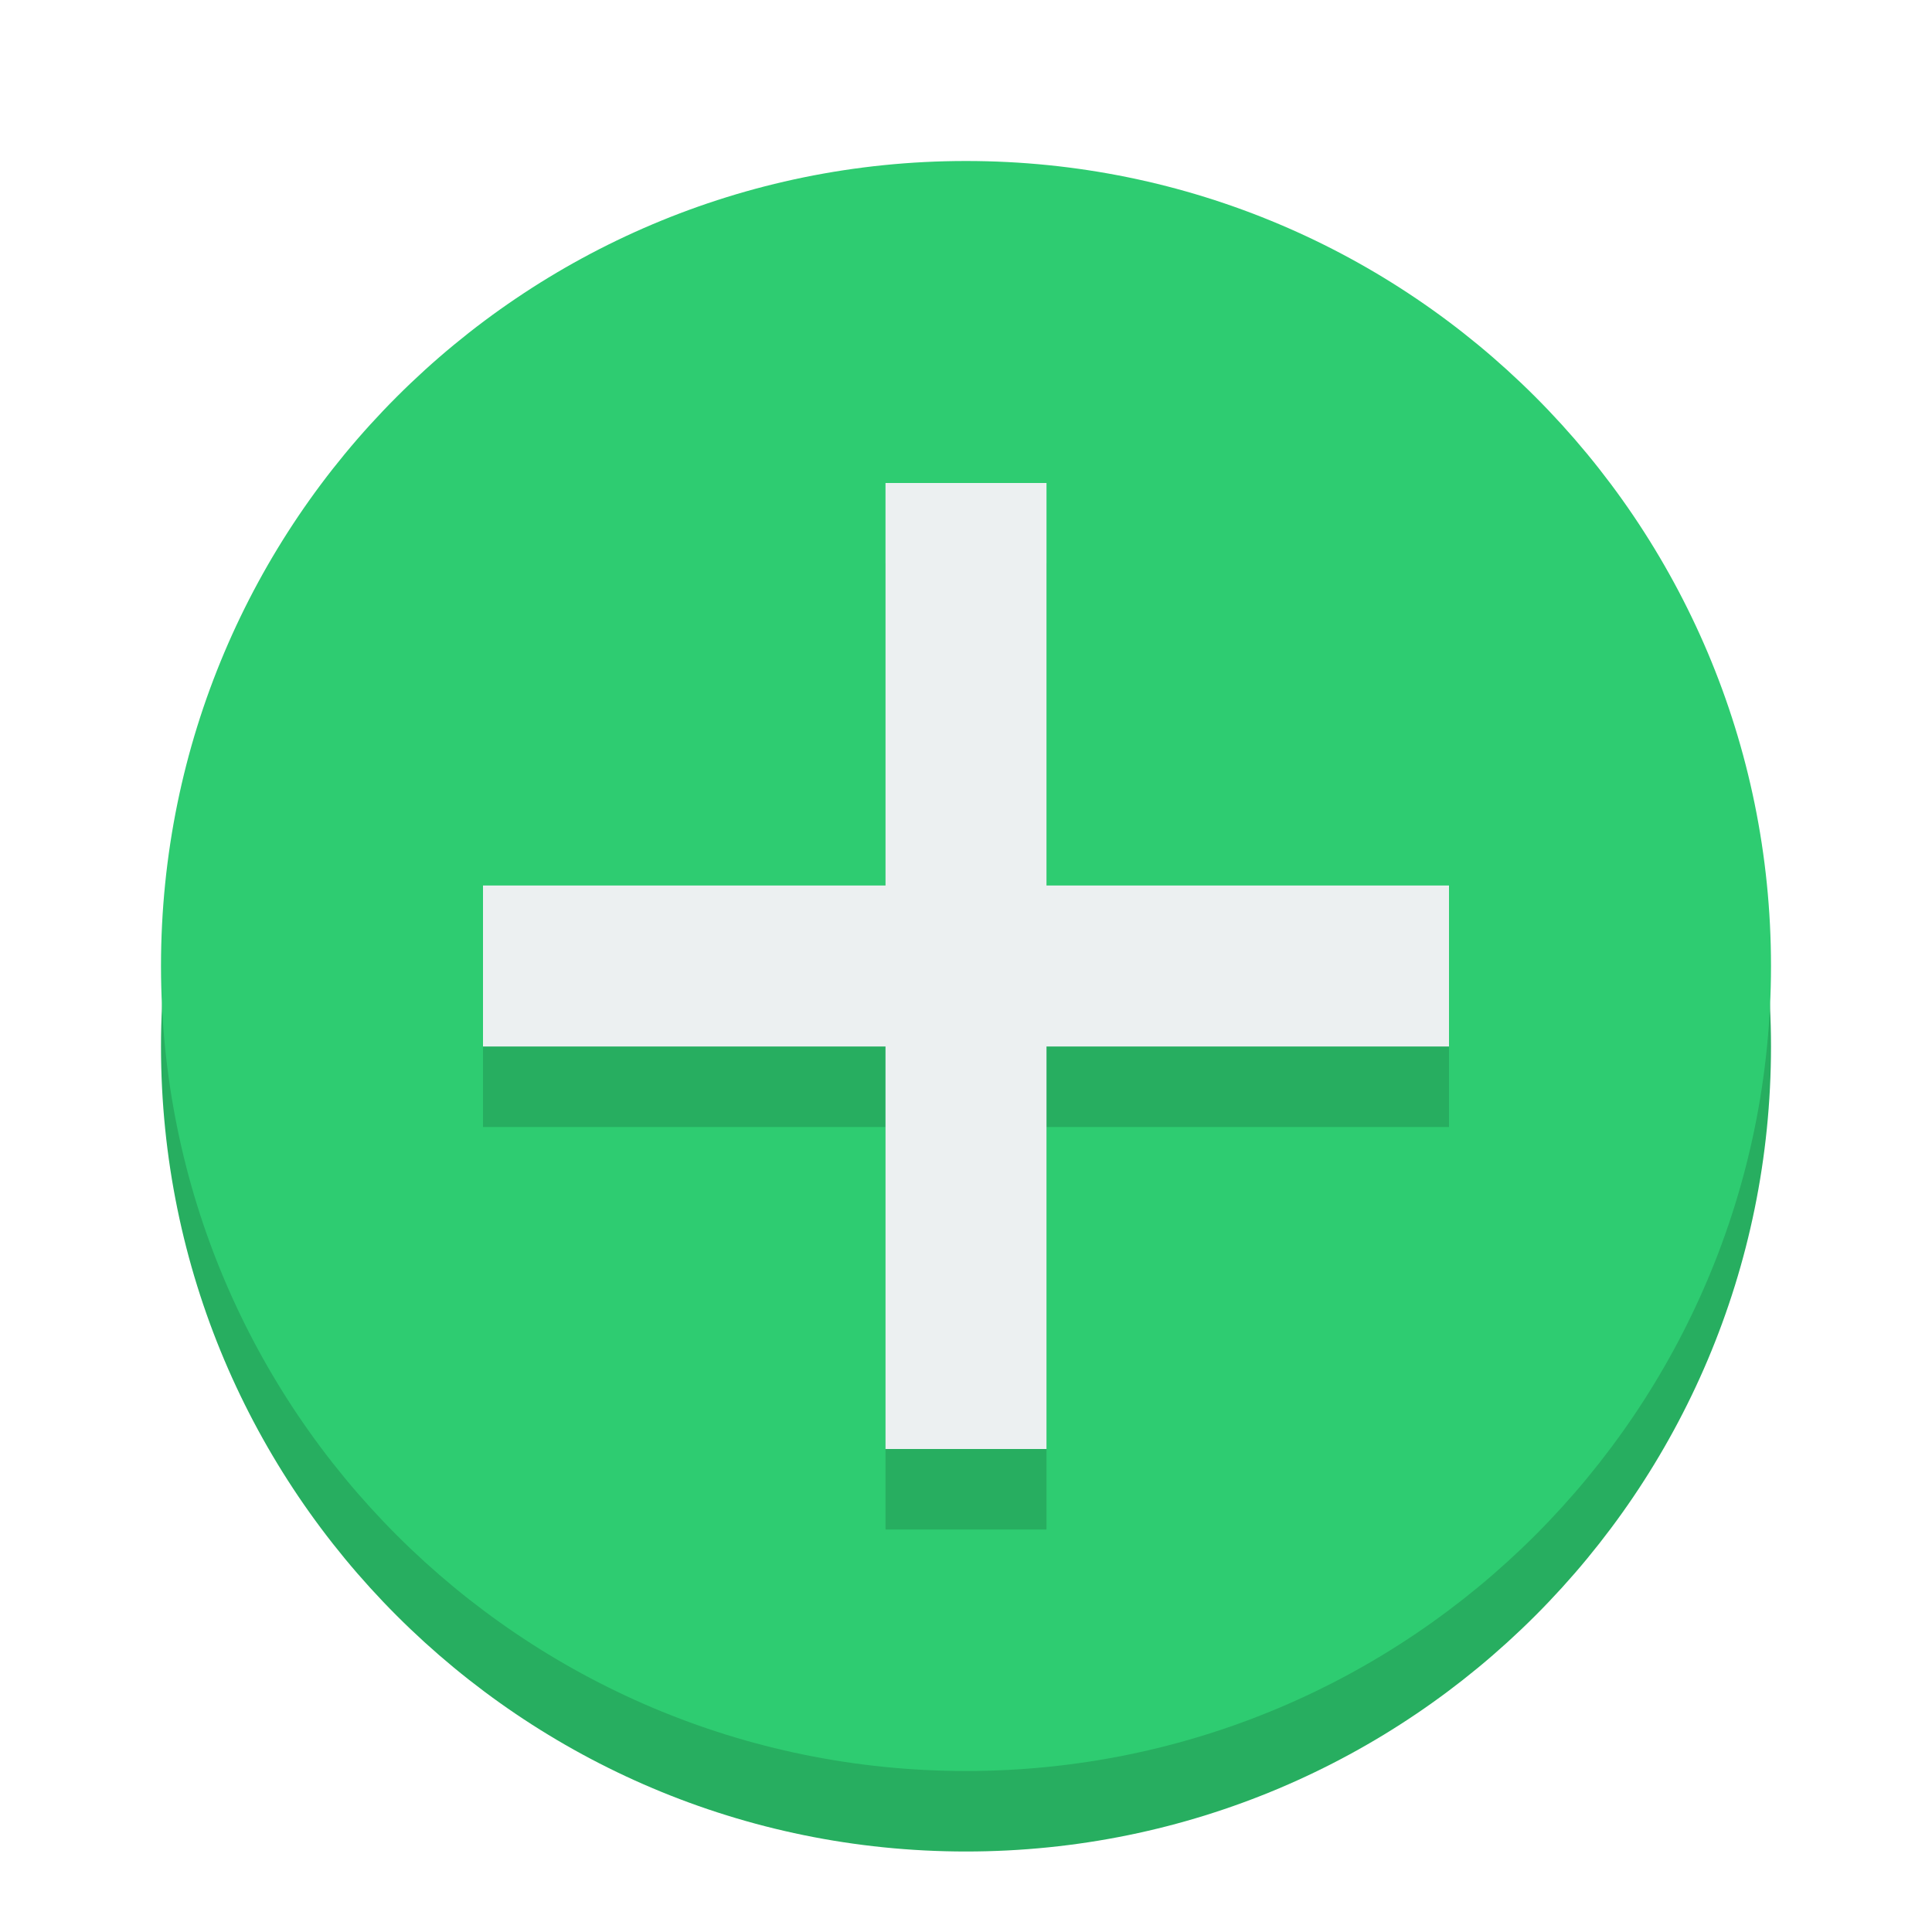
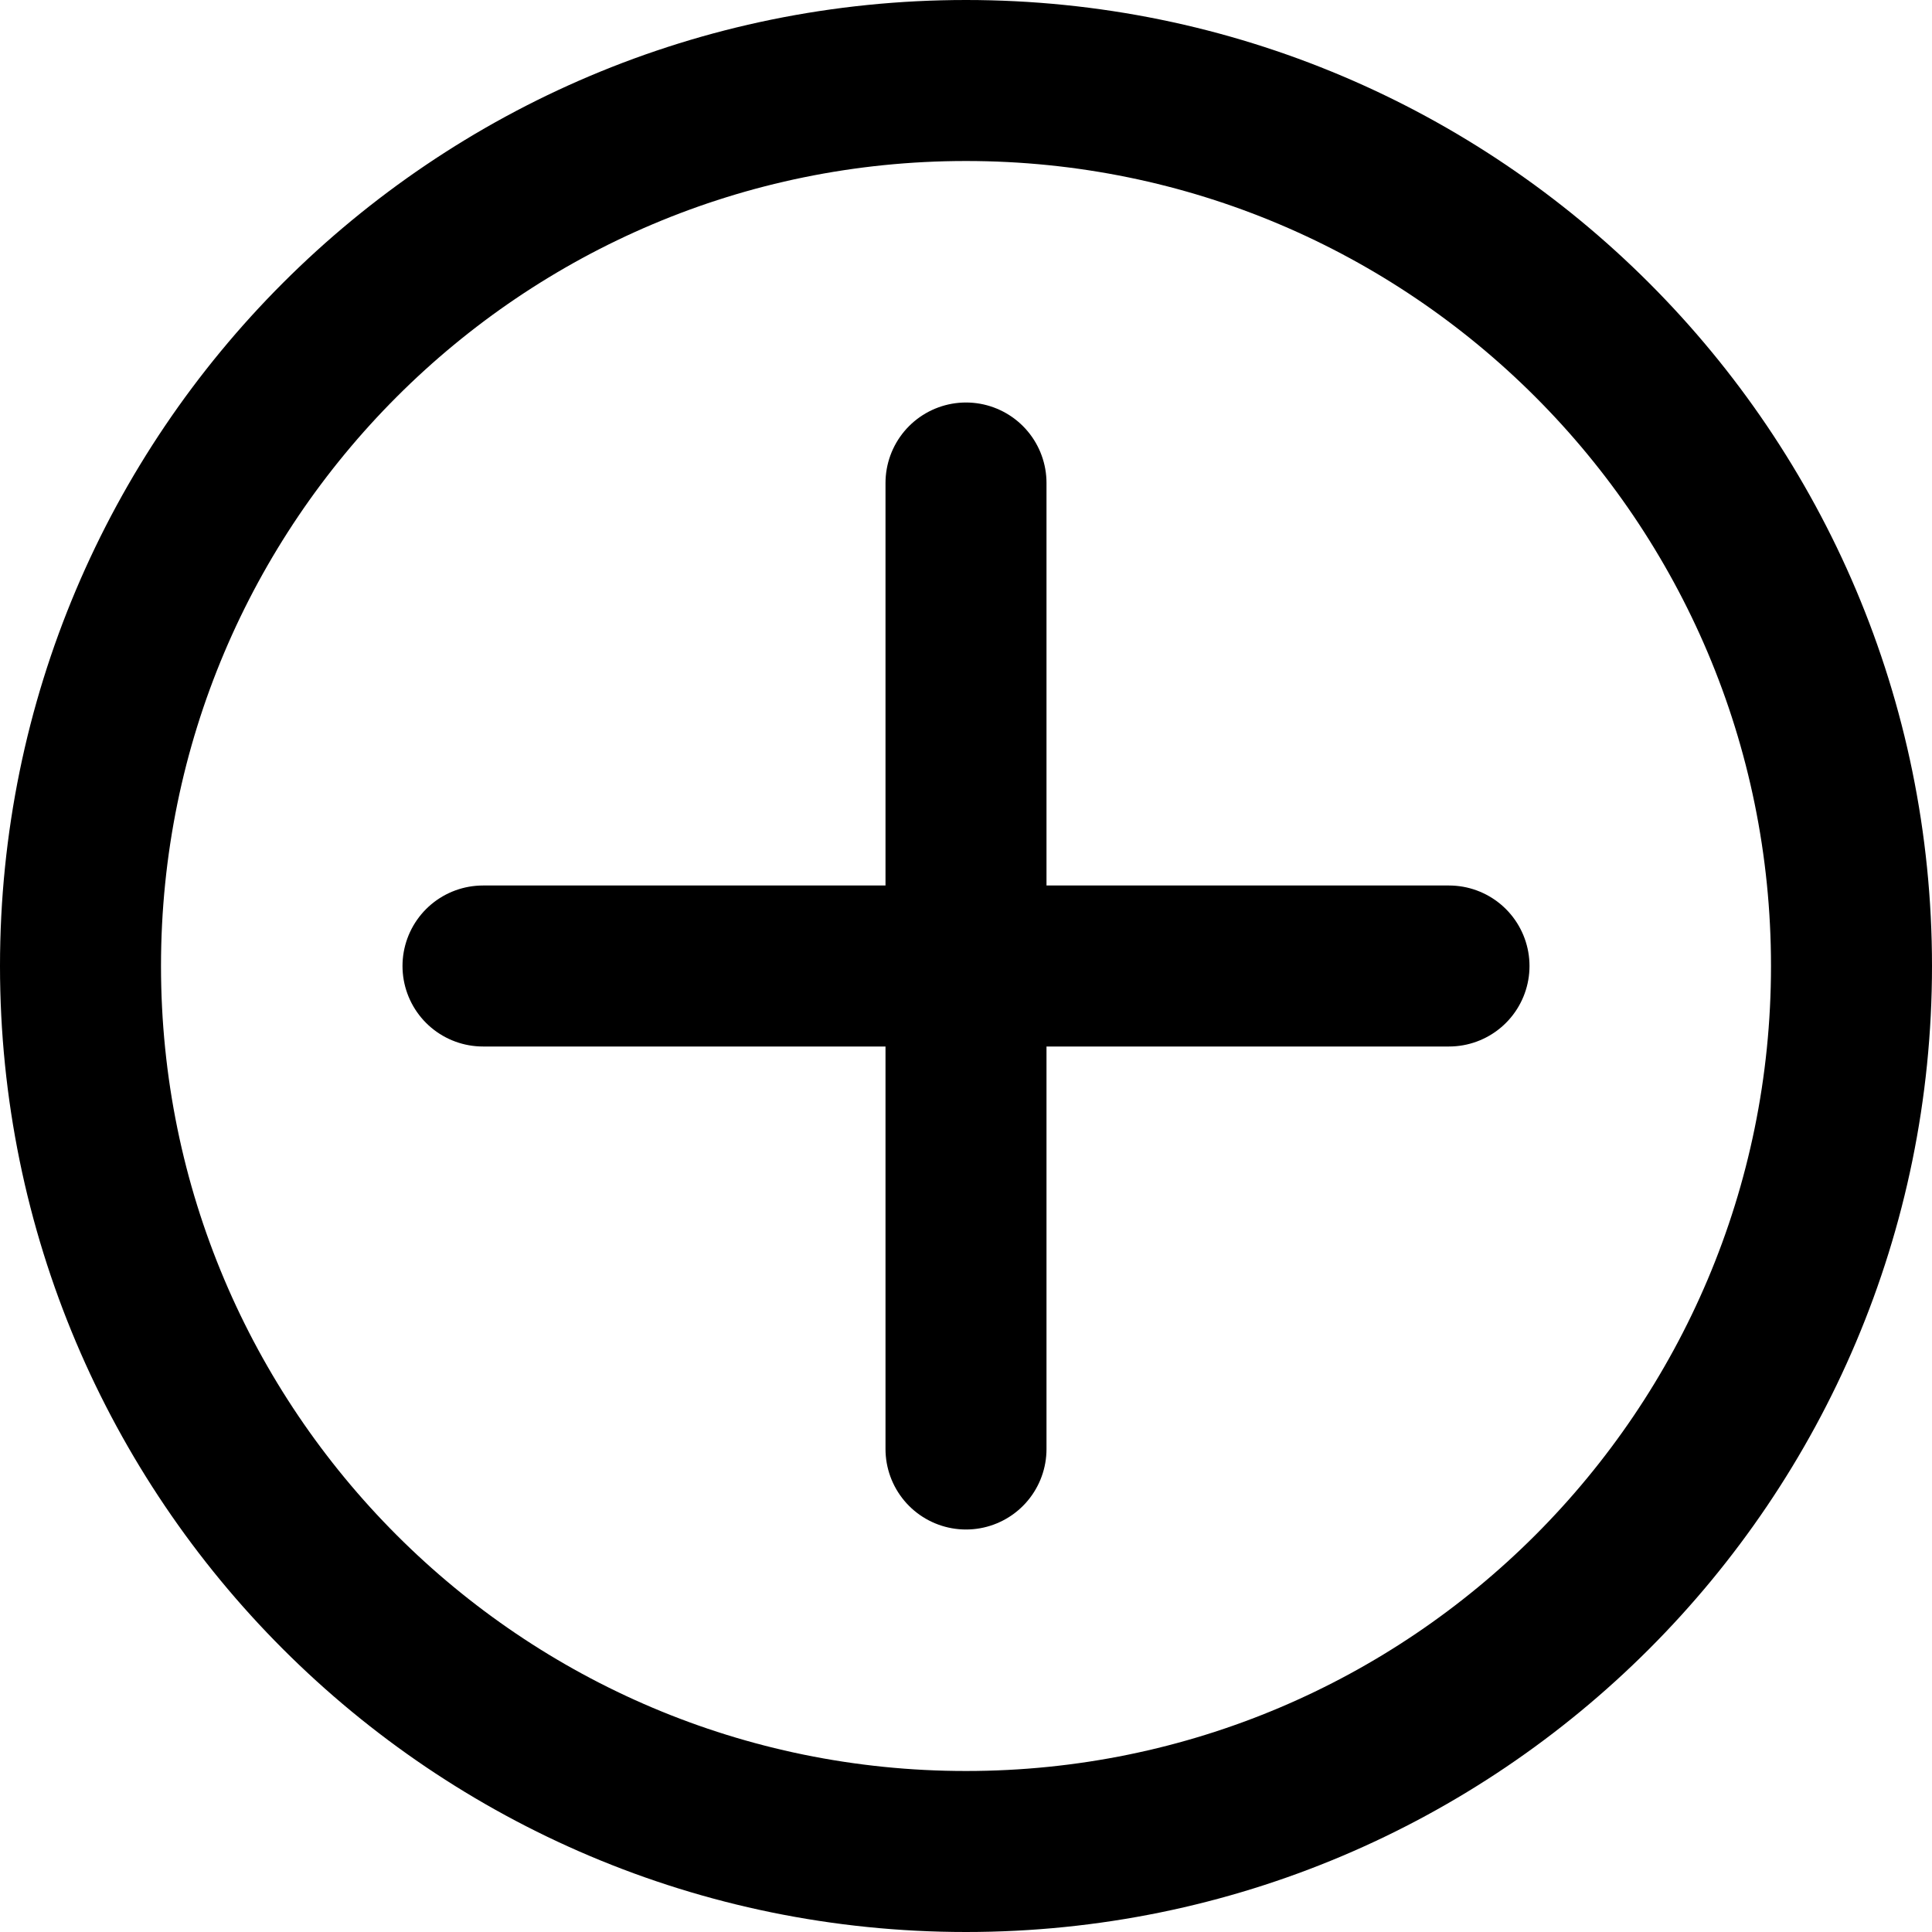
- <svg xmlns="http://www.w3.org/2000/svg" height="24" width="24" version="1.1">
-   <g transform="translate(0 -1028.4)">
-     <path d="m22 12c0 5.523-4.477 10-10 10-5.523 0-10-4.477-10-10 0-5.523 4.477-10 10-10 5.523 0 10 4.477 10 10z" transform="translate(0 1029.4)" fill="#27ae60" />
-     <path d="m22 12c0 5.523-4.477 10-10 10-5.523 0-10-4.477-10-10 0-5.523 4.477-10 10-10 5.523 0 10 4.477 10 10z" transform="translate(0 1028.4)" fill="#2ecc71" />
-     <path d="m6 1042.4h5v5h2v-5h5v-2h-5v-5h-2v5h-5v2z" fill="#27ae60" />
-     <path d="m6 1041.4h5v5h2v-5h5v-2h-5v-5h-2v5h-5v2z" fill="#ecf0f1" />
+ <svg xmlns="http://www.w3.org/2000/svg" viewBox="0 0 24 24">
+   <defs>
+     <style>.cls-1{fill:none;stroke:#000;stroke-linecap:round;stroke-linejoin:round;stroke-width:2px;}</style>
+   </defs>
+   <g id="_8.add" data-name="8.add">
+     <circle class="cls-1" cx="12" cy="12" r="11" />
+     <line class="cls-1" x1="12" y1="6" x2="12" y2="18" />
+     <line class="cls-1" x1="18" y1="12" x2="6" y2="12" />
  </g>
</svg>
